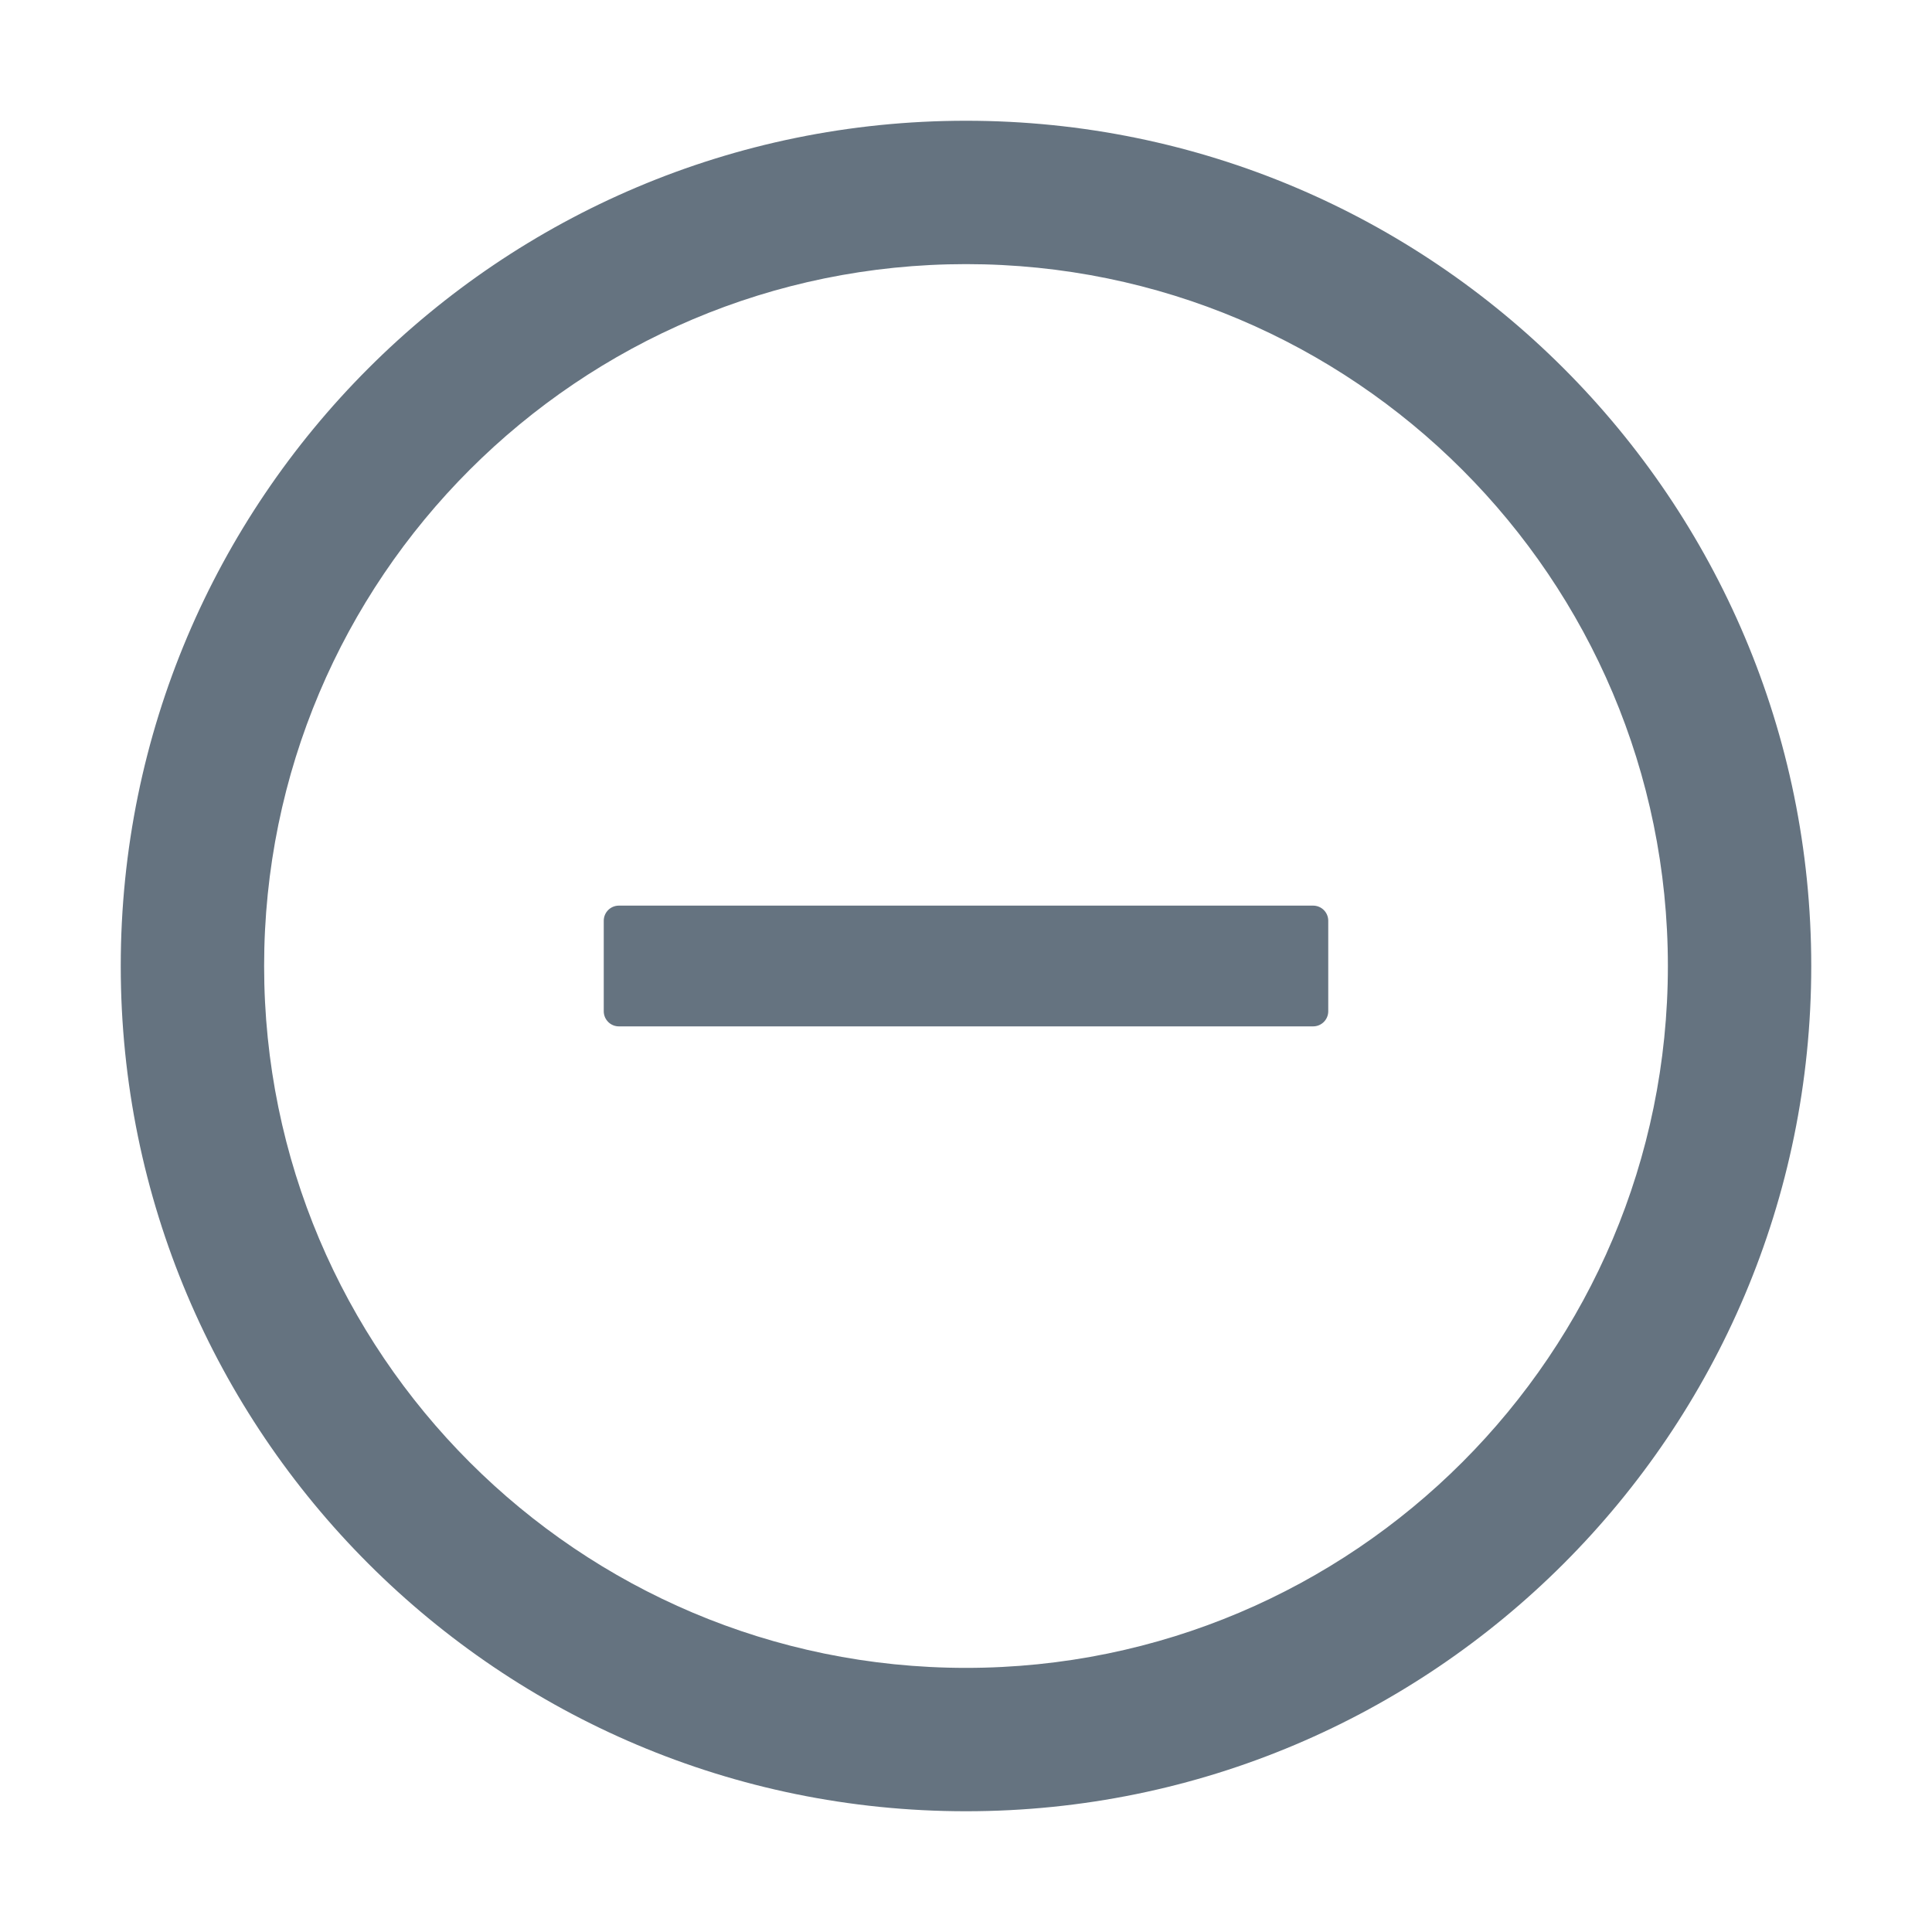
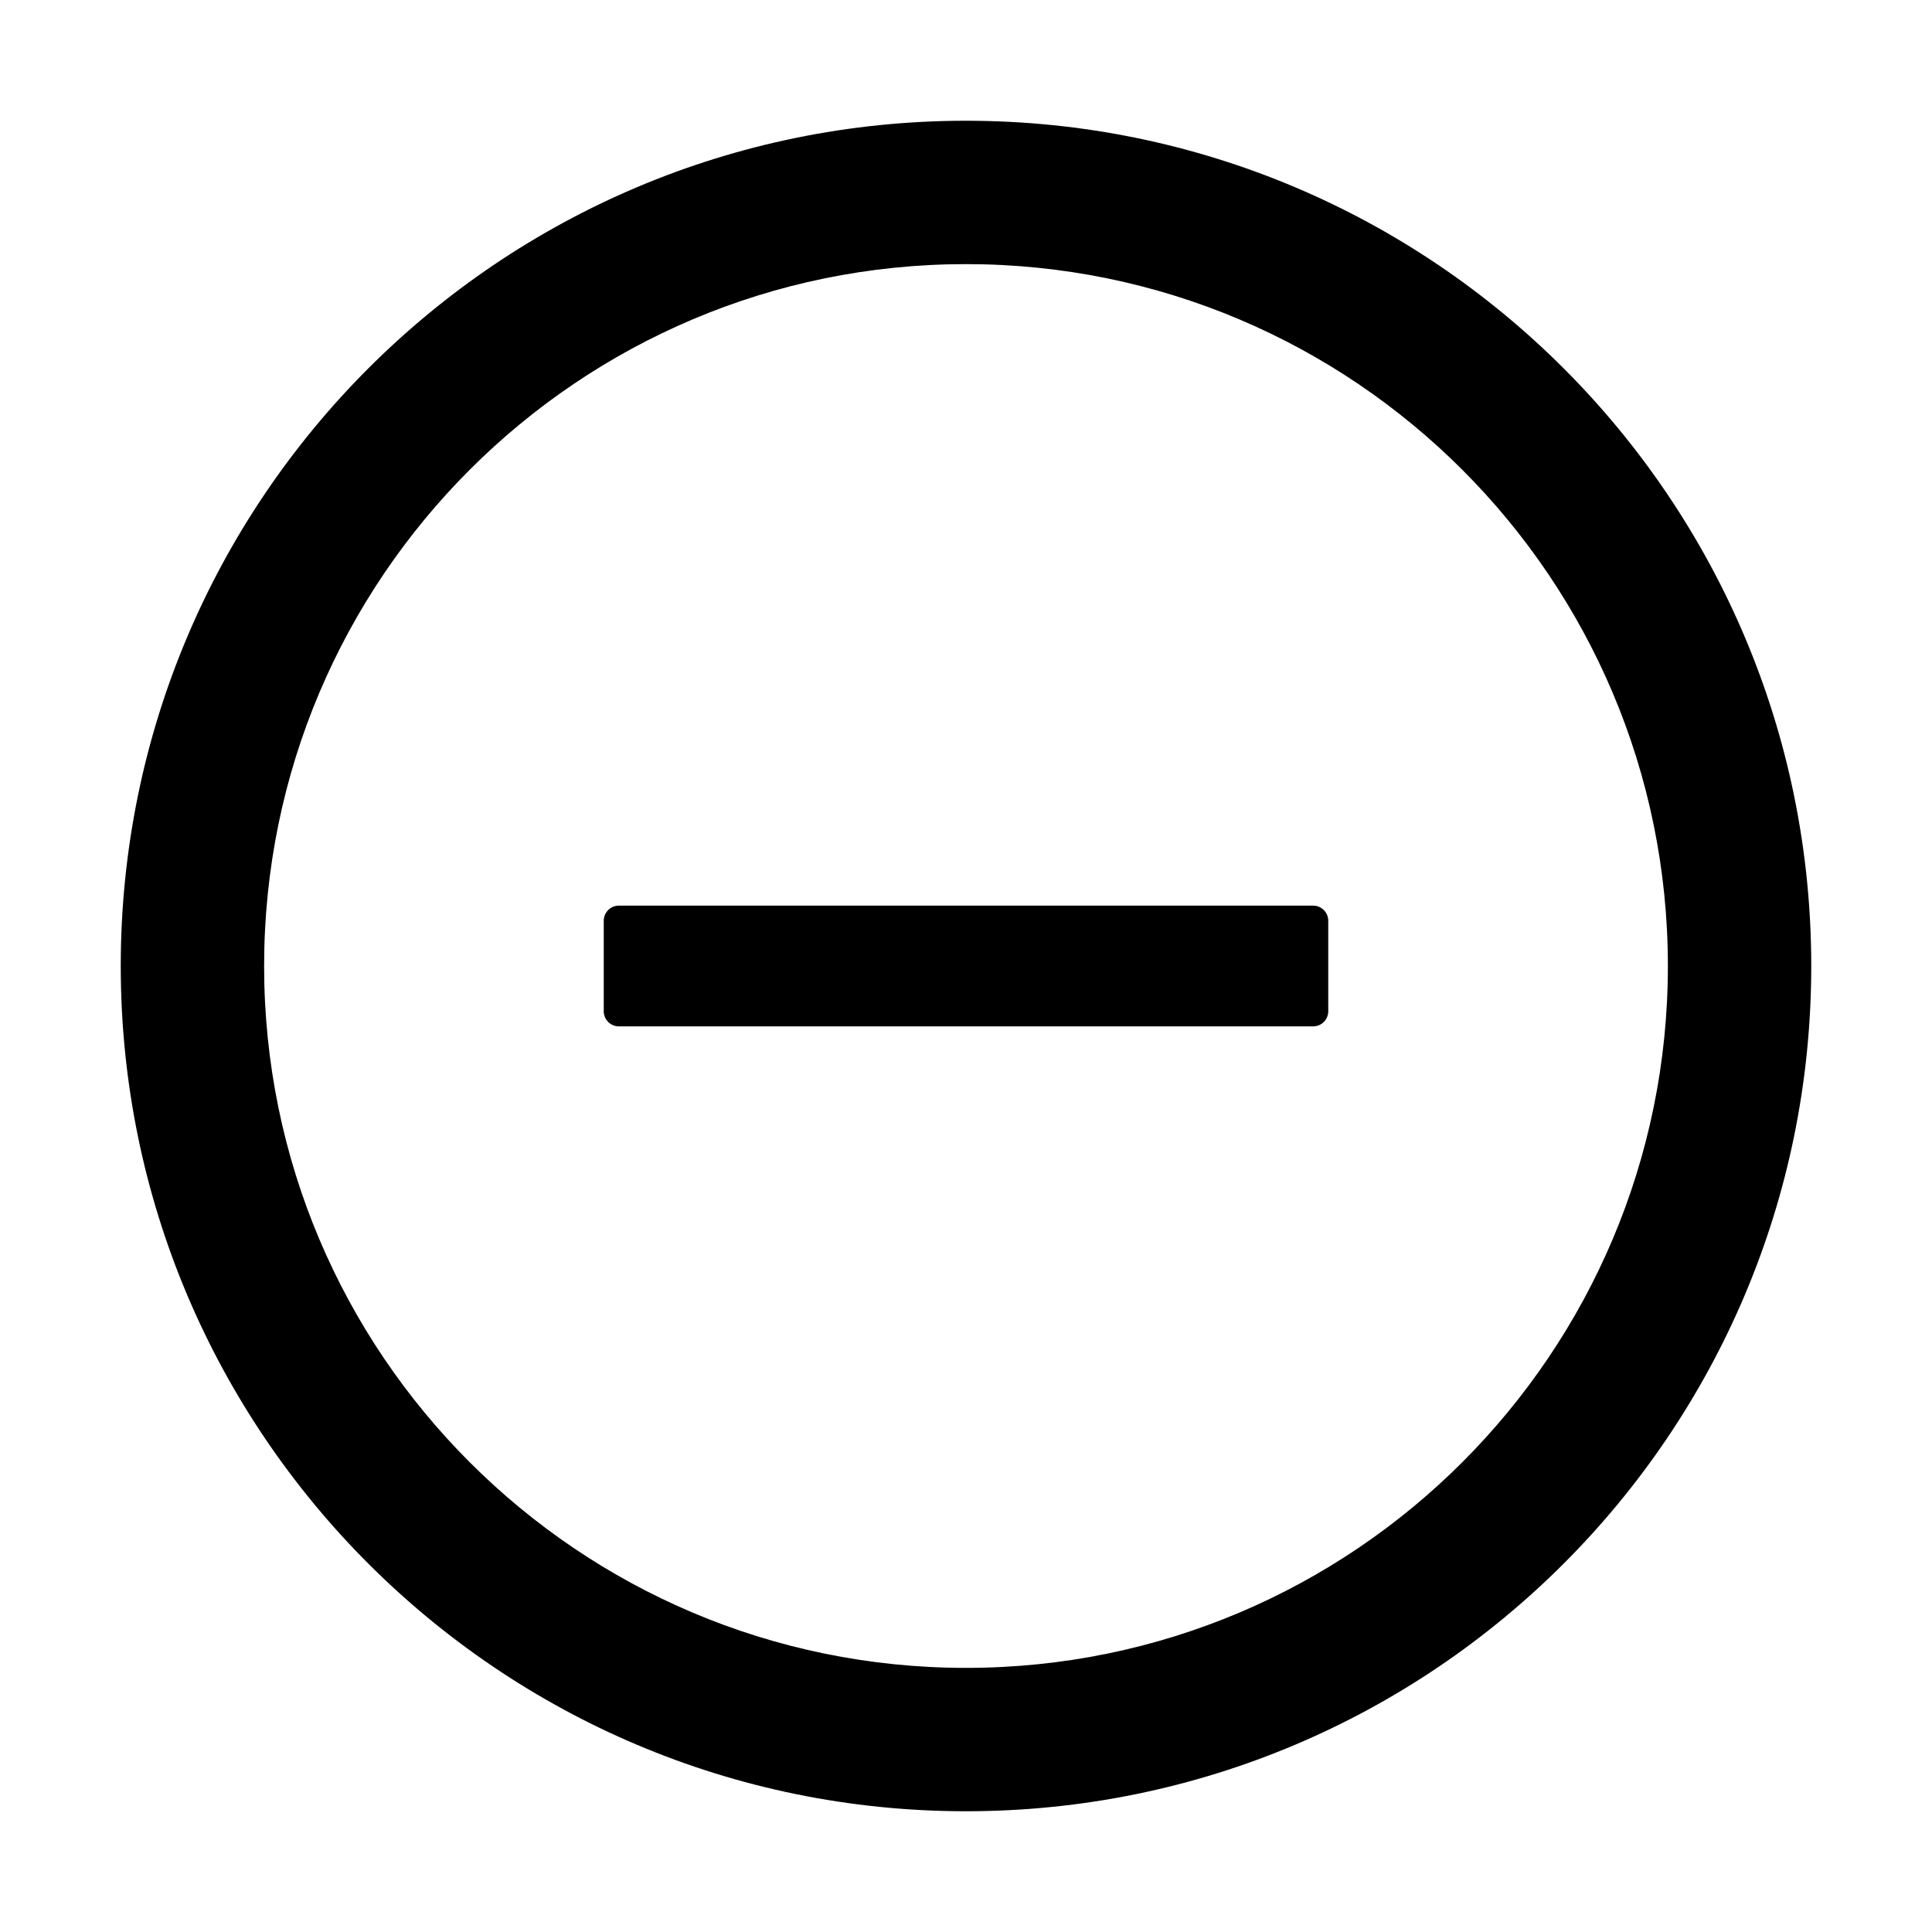
- <svg xmlns="http://www.w3.org/2000/svg" width="24" height="24" viewBox="0 0 24 24" fill="none">
-   <path d="M16.312 11.25H7.688C7.584 11.25 7.5 11.334 7.5 11.438V12.562C7.5 12.666 7.584 12.75 7.688 12.75H16.312C16.416 12.75 16.5 12.666 16.5 12.562V11.438C16.5 11.334 16.416 11.25 16.312 11.25Z" fill="#657380" />
-   <path d="M12 1.5C6.202 1.5 1.5 6.202 1.5 12C1.5 17.798 6.202 22.5 12 22.5C17.798 22.5 22.5 17.798 22.5 12C22.5 6.202 17.798 1.5 12 1.5ZM12 20.719C7.186 20.719 3.281 16.814 3.281 12C3.281 7.186 7.186 3.281 12 3.281C16.814 3.281 20.719 7.186 20.719 12C20.719 16.814 16.814 20.719 12 20.719Z" fill="#657380" />
+ <svg xmlns="http://www.w3.org/2000/svg" width="24" height="24" viewBox="0 0 24 24">
+   <path d="M16.312 11.25H7.688C7.584 11.25 7.5 11.334 7.5 11.438V12.562C7.5 12.666 7.584 12.75 7.688 12.75H16.312C16.416 12.75 16.5 12.666 16.5 12.562V11.438C16.5 11.334 16.416 11.25 16.312 11.25Z" />
+   <path d="M12 1.5C6.202 1.5 1.5 6.202 1.5 12C1.5 17.798 6.202 22.5 12 22.5C17.798 22.5 22.5 17.798 22.5 12C22.5 6.202 17.798 1.5 12 1.5ZM12 20.719C7.186 20.719 3.281 16.814 3.281 12C3.281 7.186 7.186 3.281 12 3.281C16.814 3.281 20.719 7.186 20.719 12C20.719 16.814 16.814 20.719 12 20.719Z" />
</svg>
